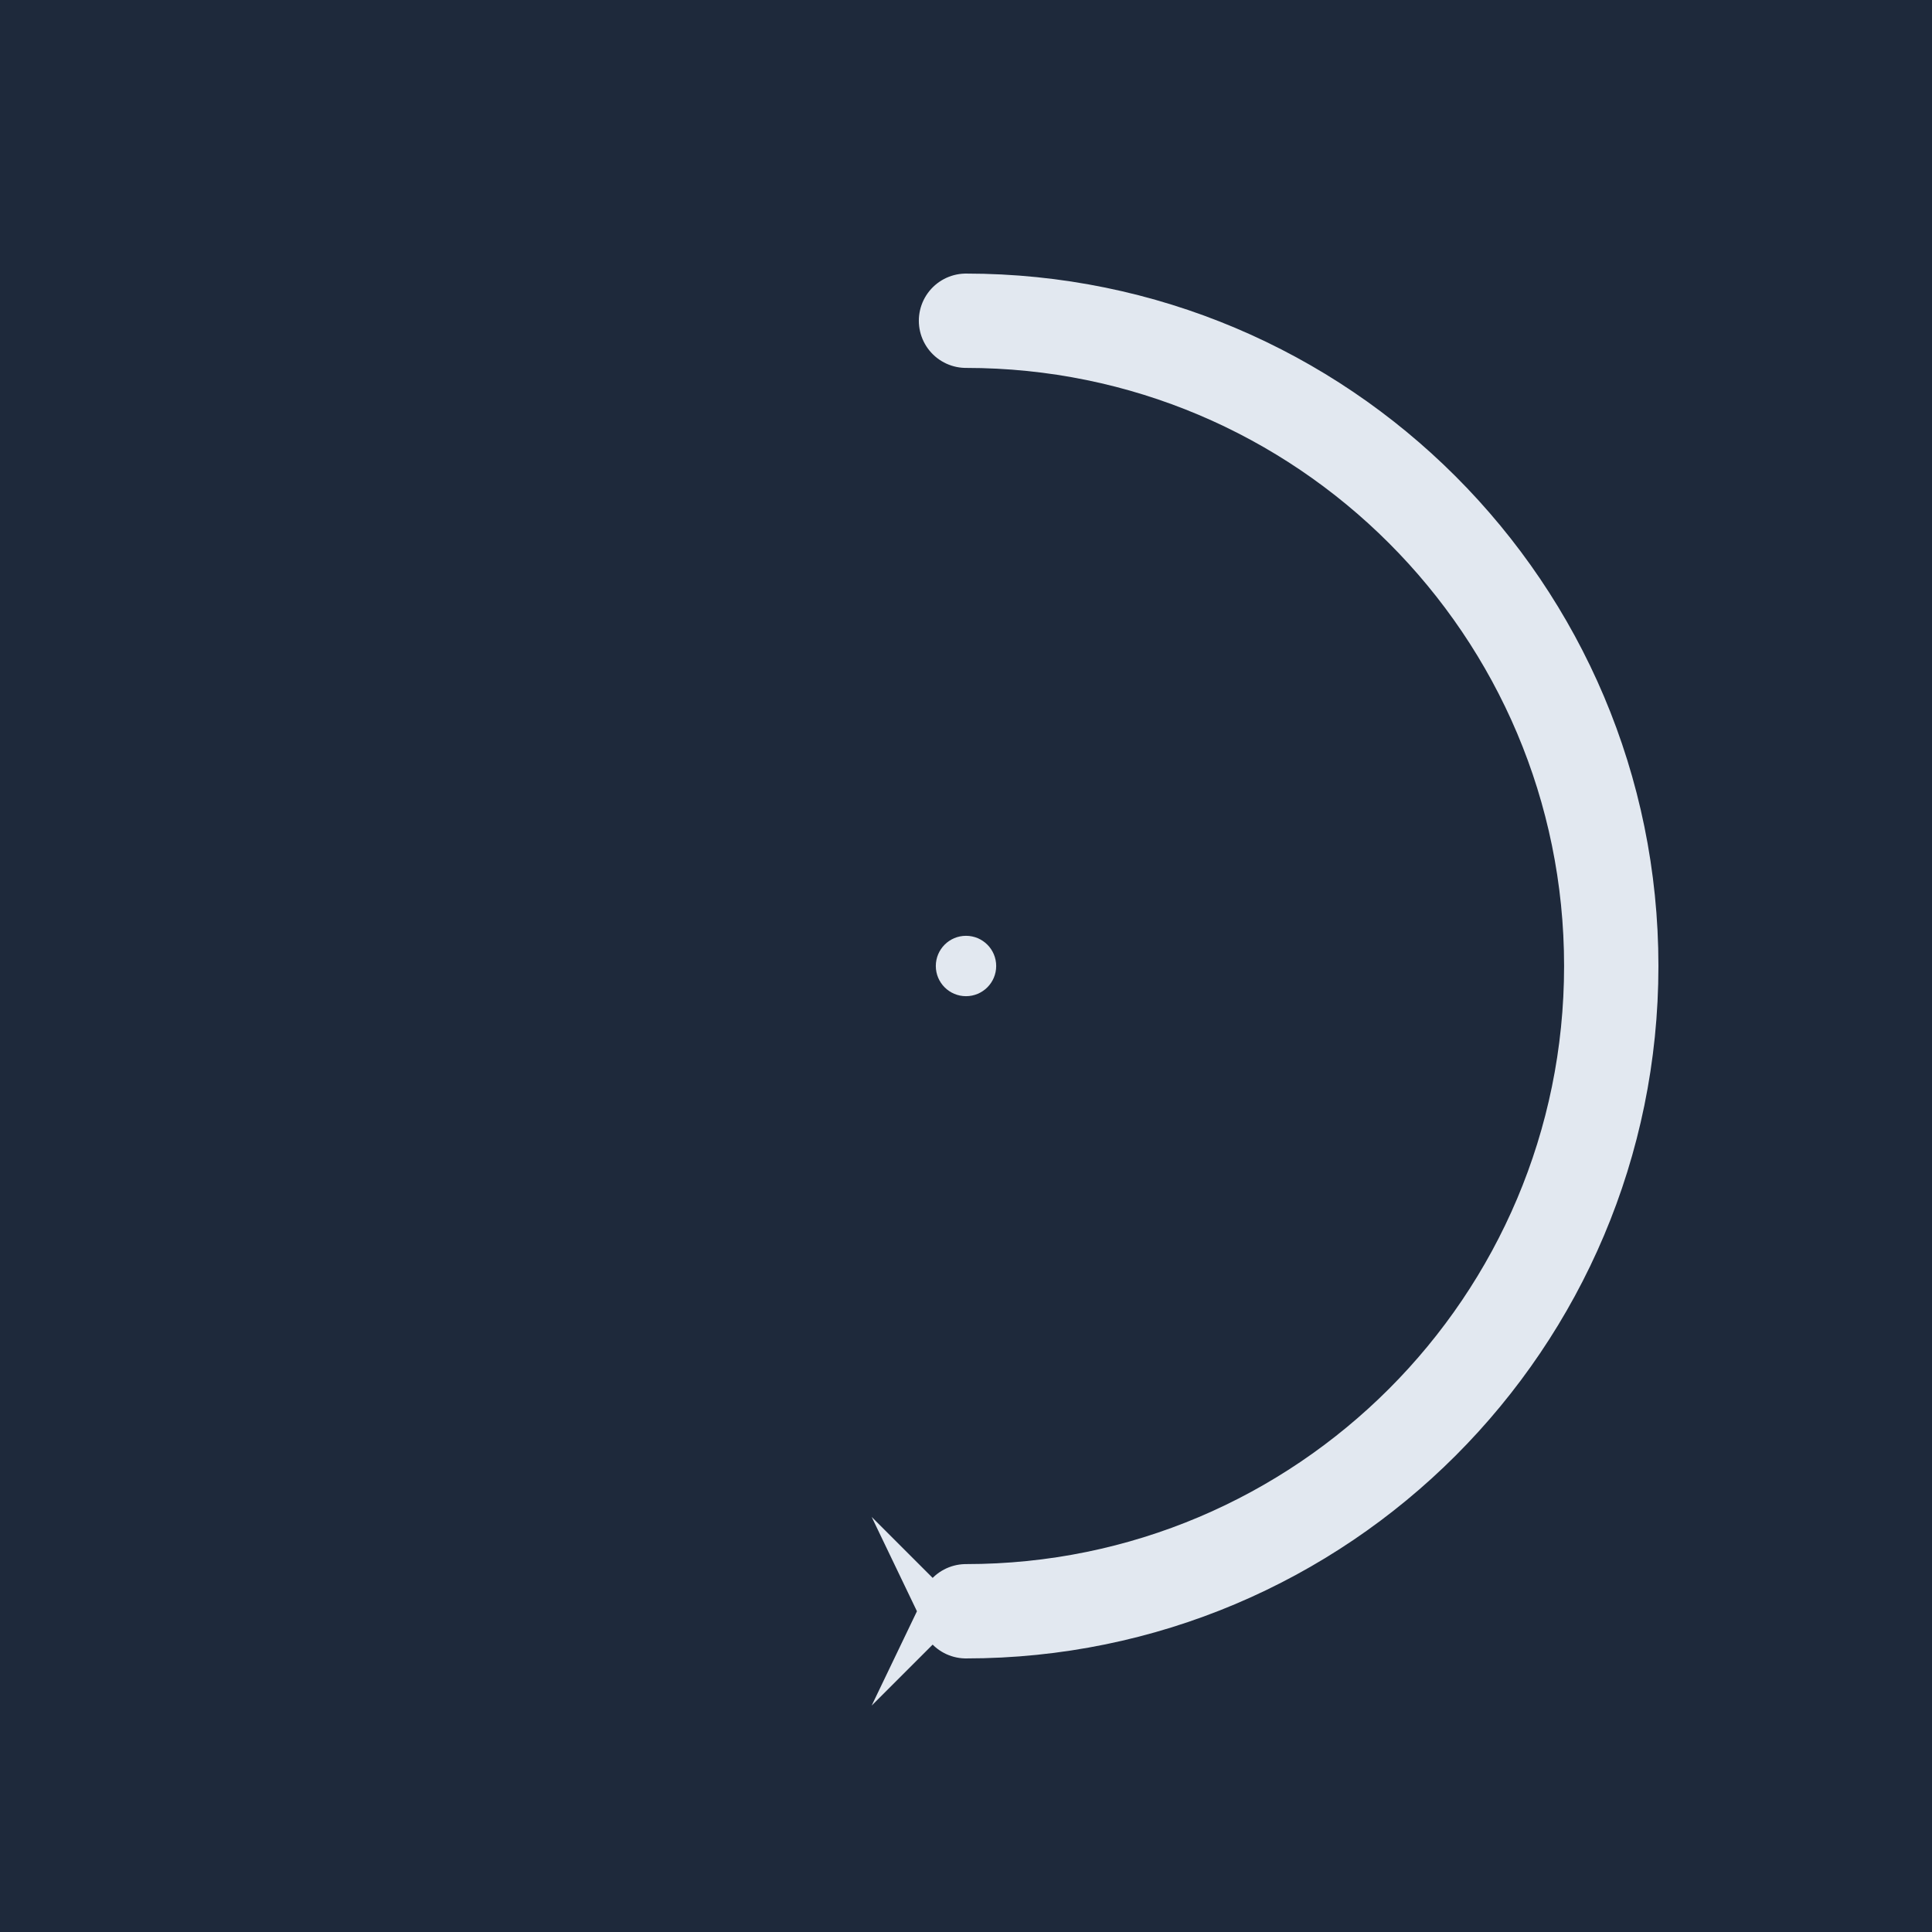
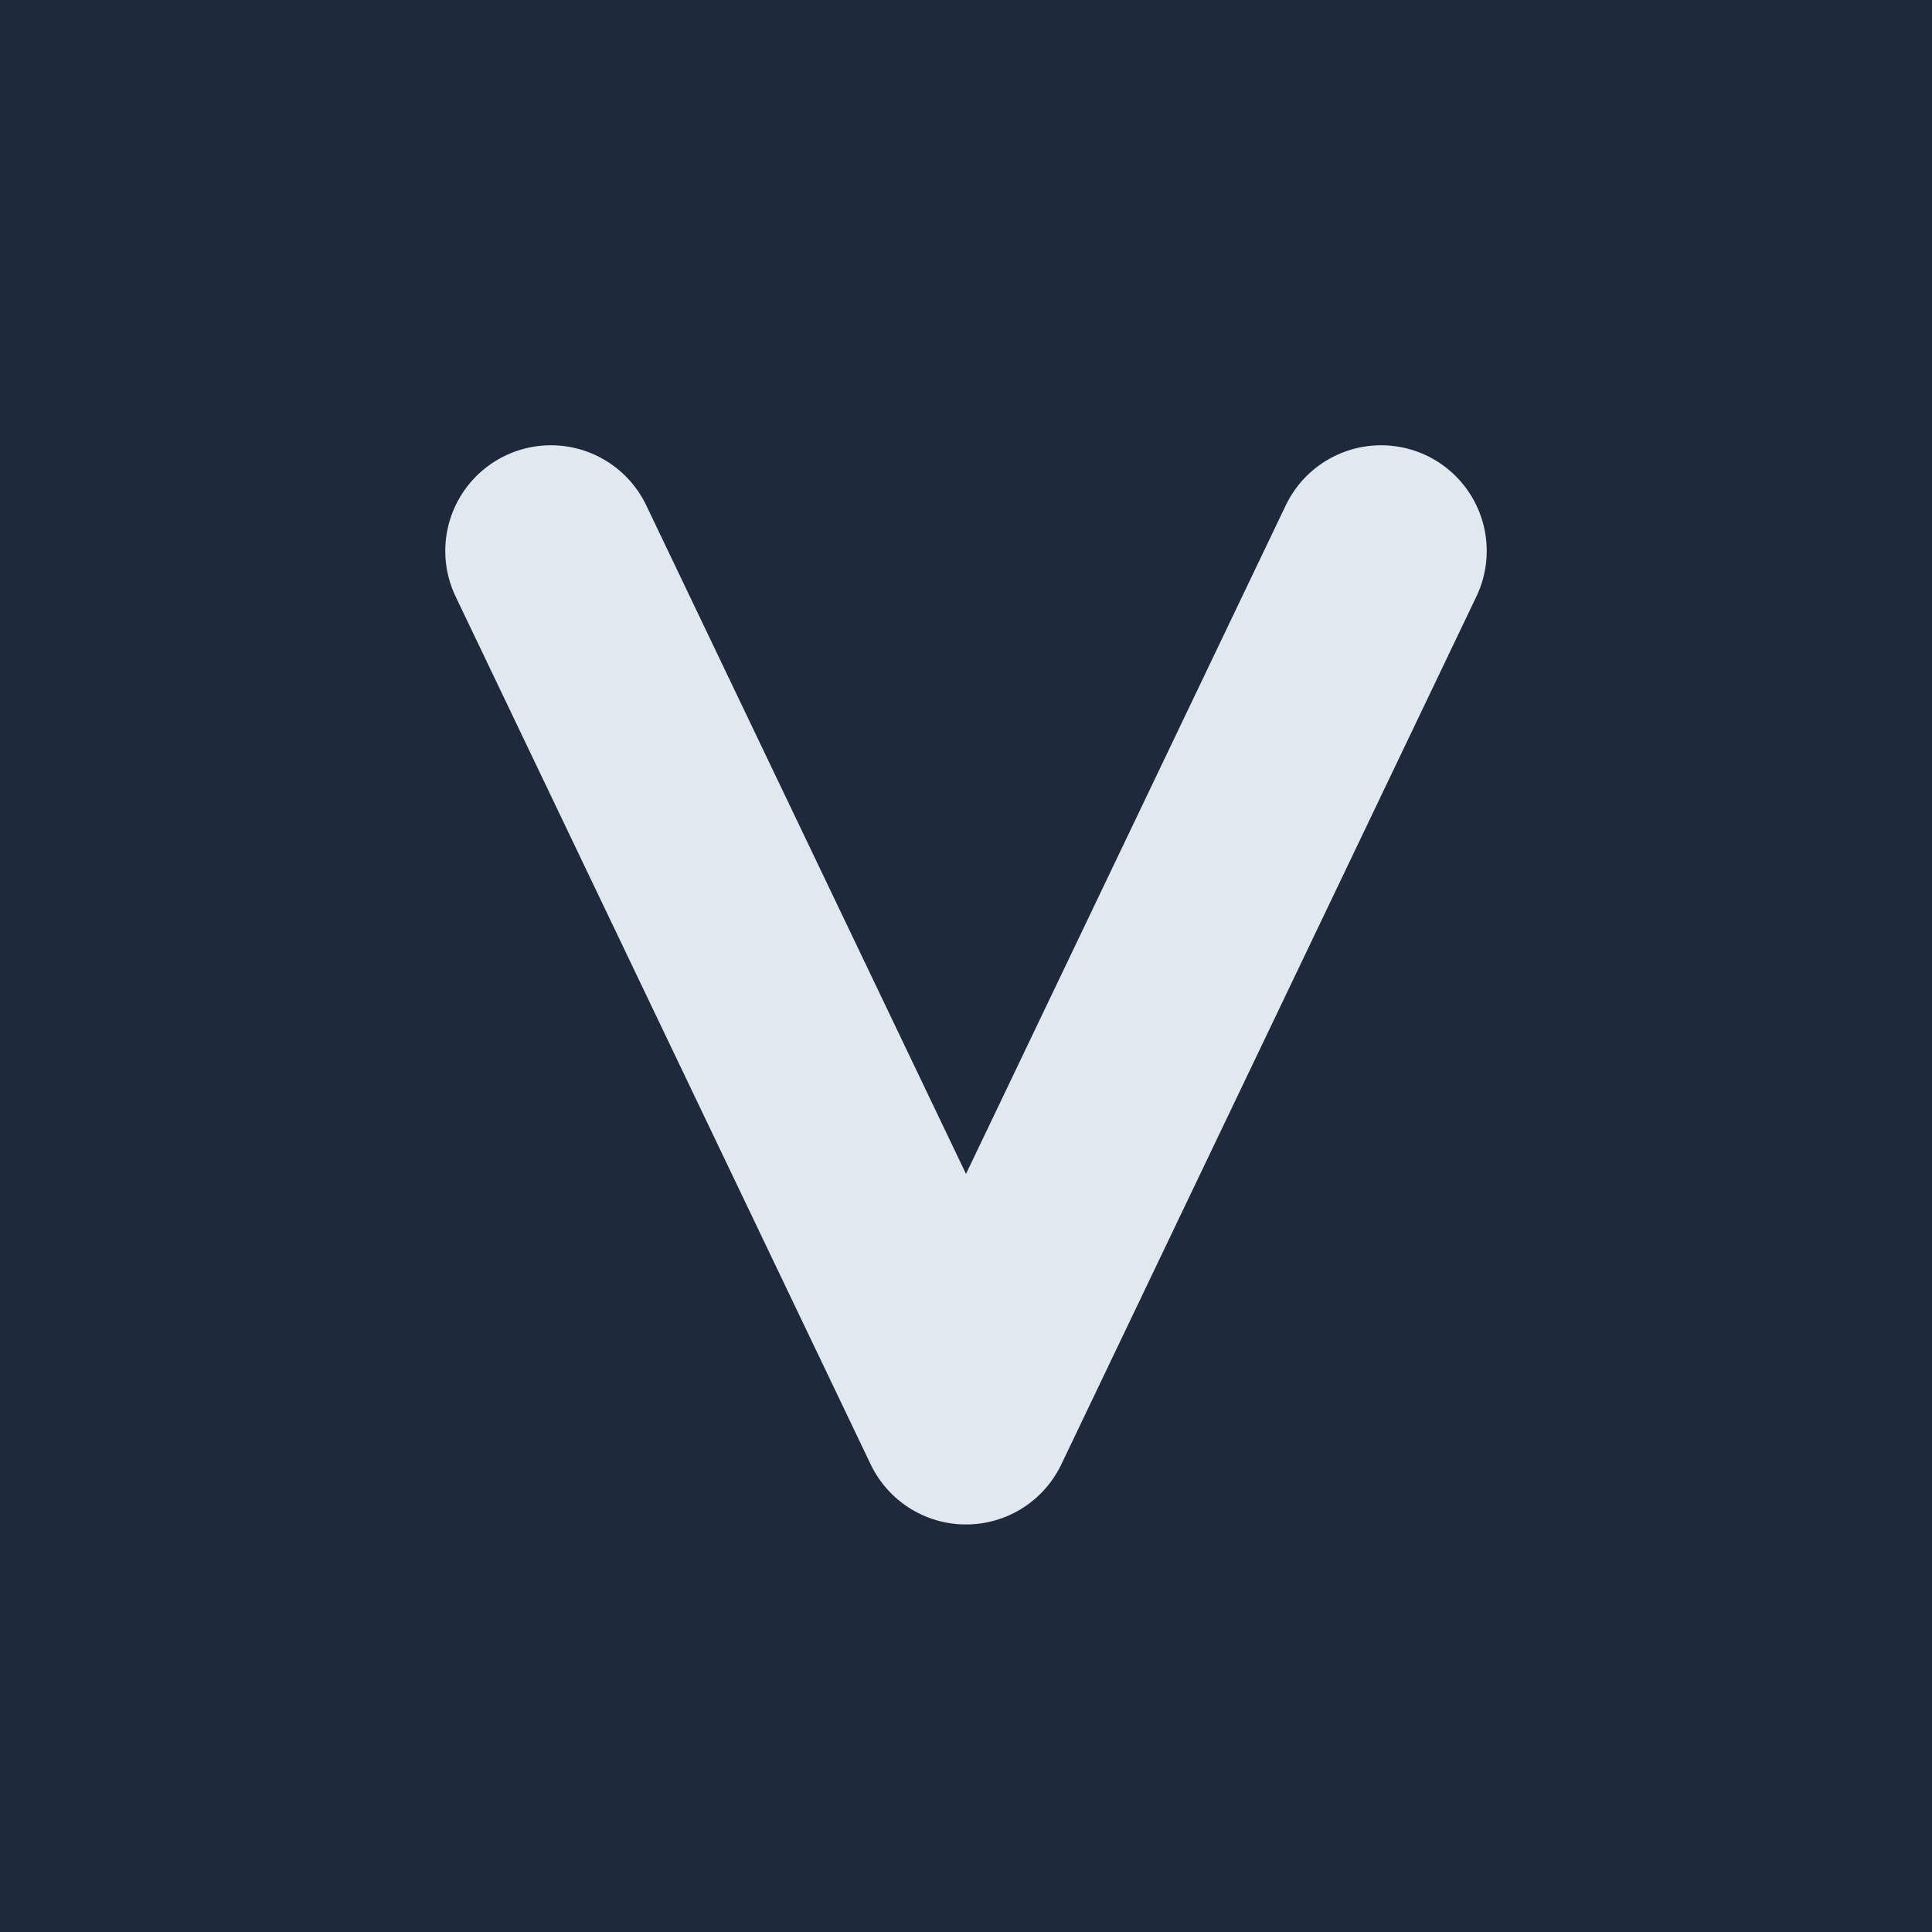
<svg xmlns="http://www.w3.org/2000/svg" width="512" height="512">
  <rect width="512" height="512" fill="#1e293b" />
-   <path d="M 256 85 A 171 171 0 1 1 256 427" stroke="#e2e8f0" stroke-width="25" fill="none" stroke-linecap="round" />
-   <polygon points="256,427 231,402 243,427 231,452" fill="#e2e8f0" />
-   <circle cx="256" cy="256" r="8" fill="#e2e8f0" />
+   <path d="M 146 146 L 256 376 L 366 146" stroke="#e2e8f0" stroke-width="56" fill="none" stroke-linecap="round" stroke-linejoin="round" />
</svg>
